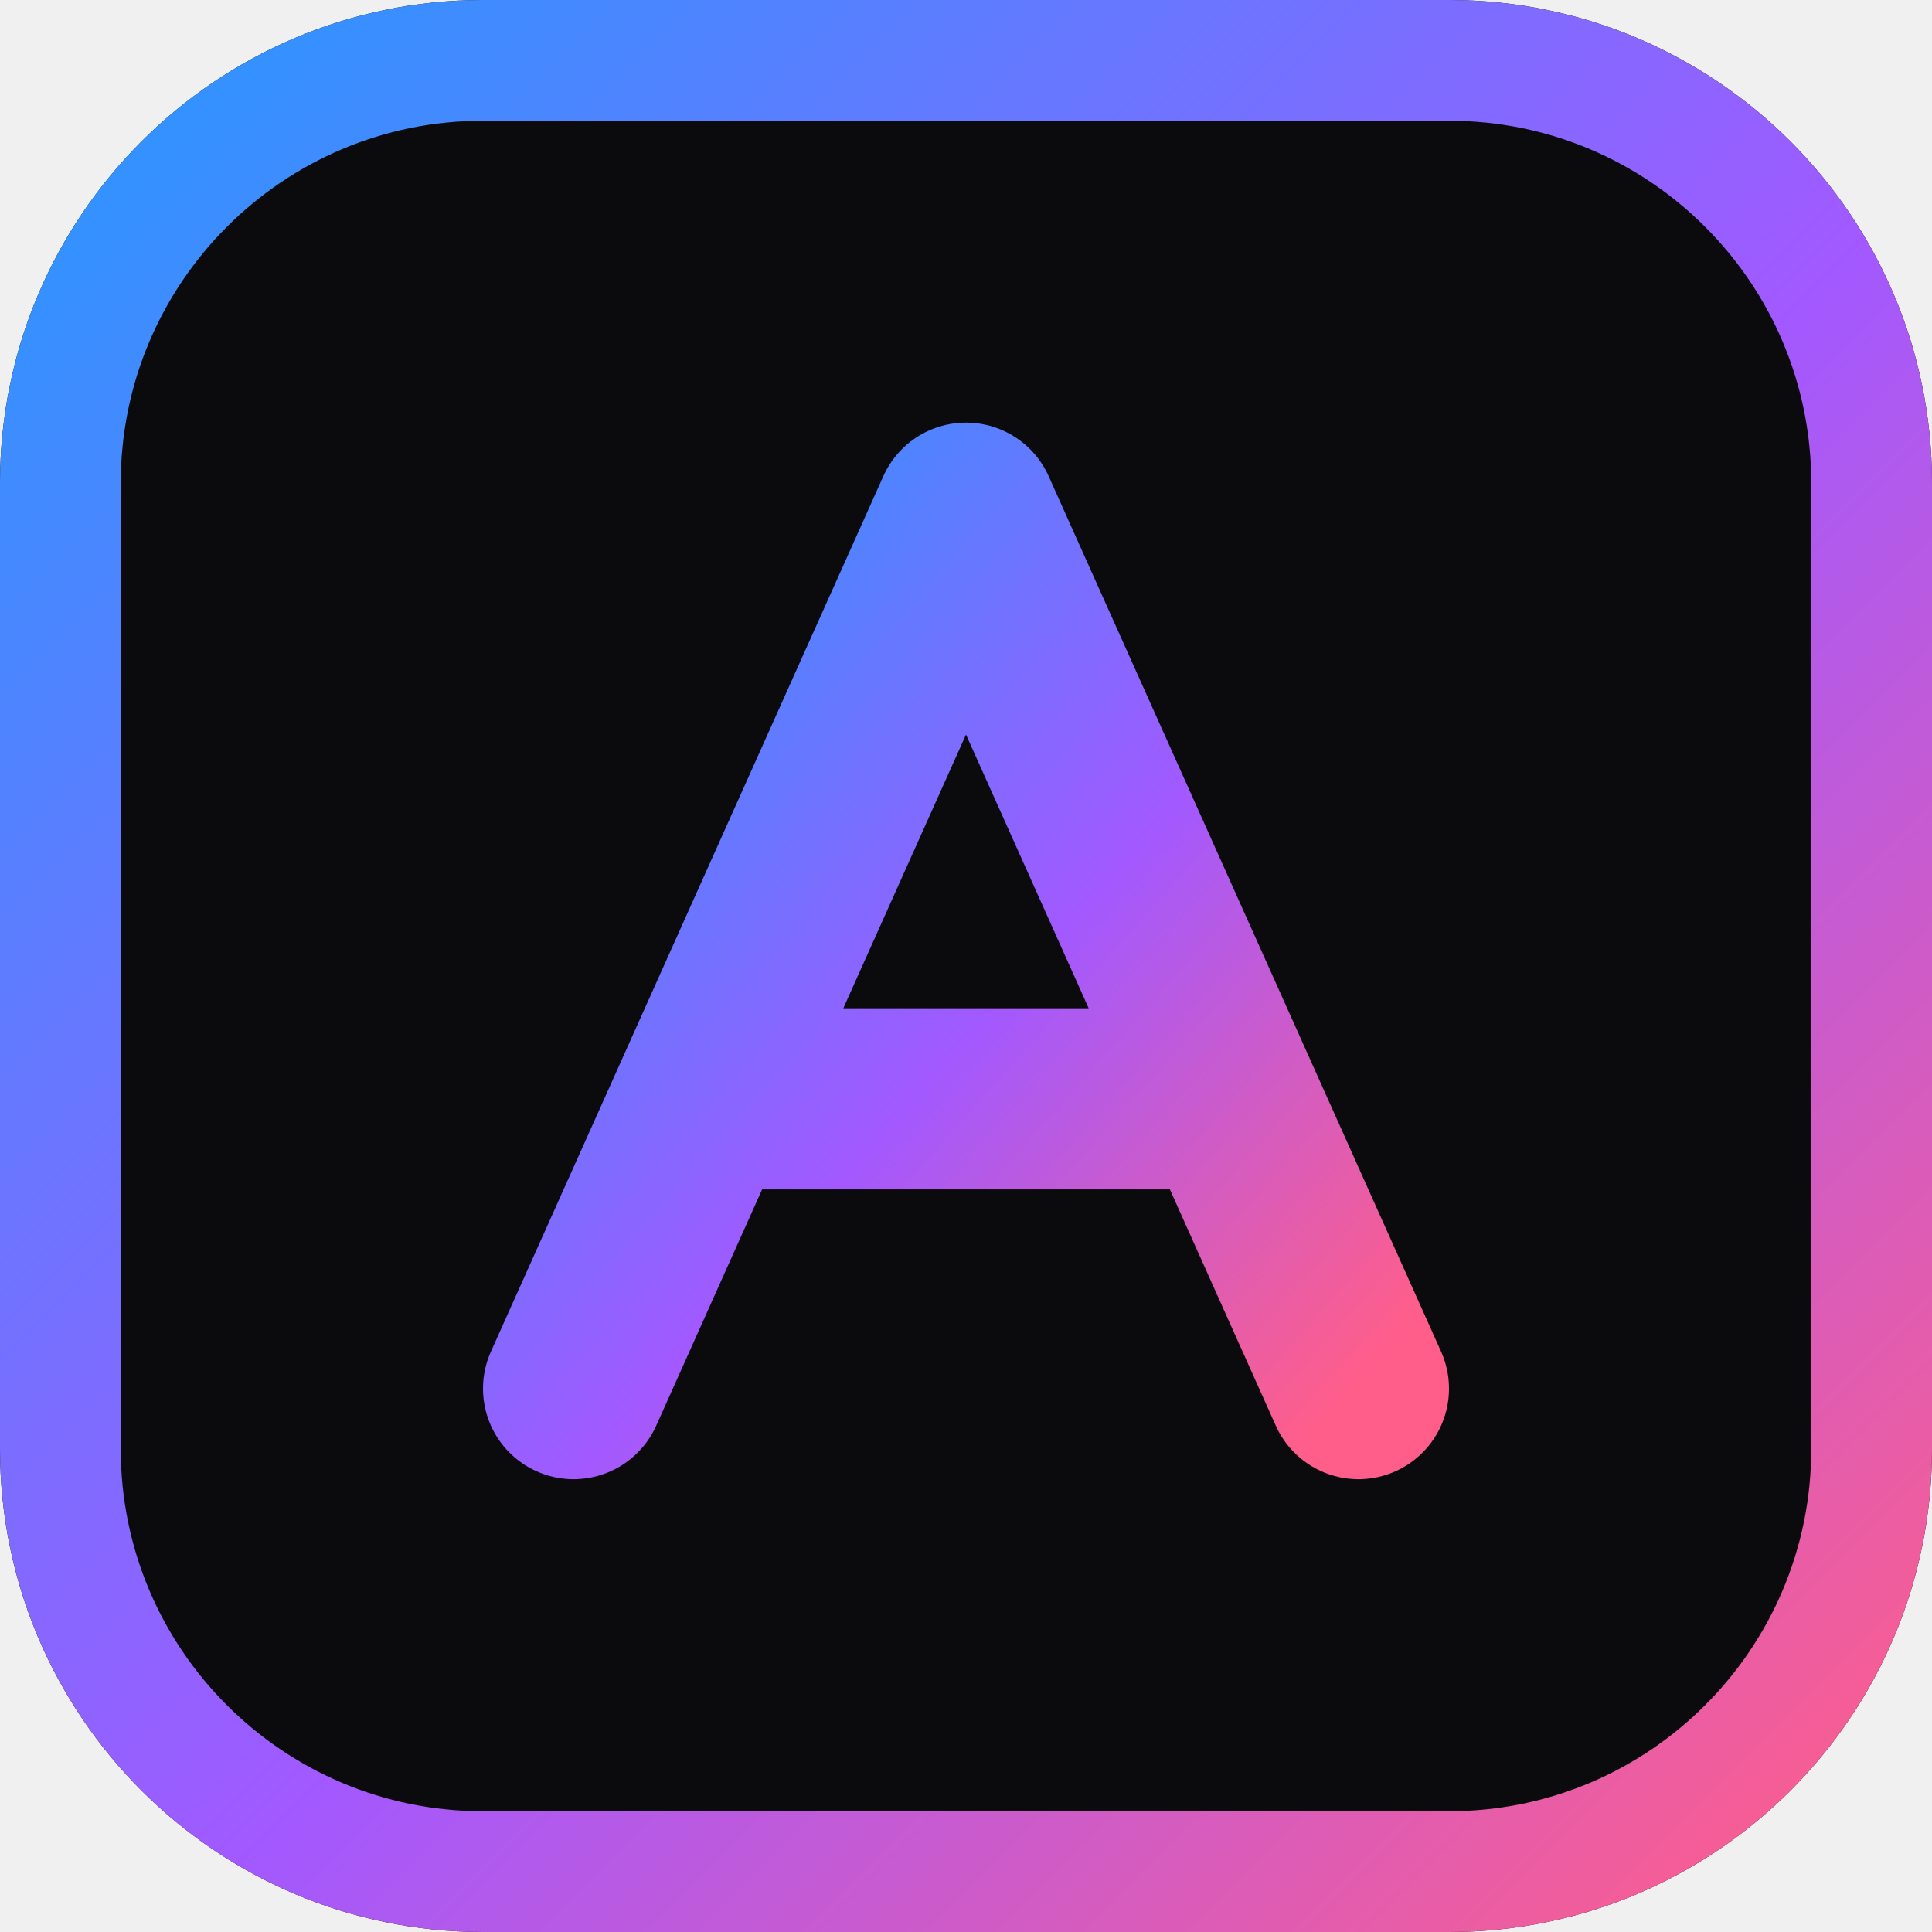
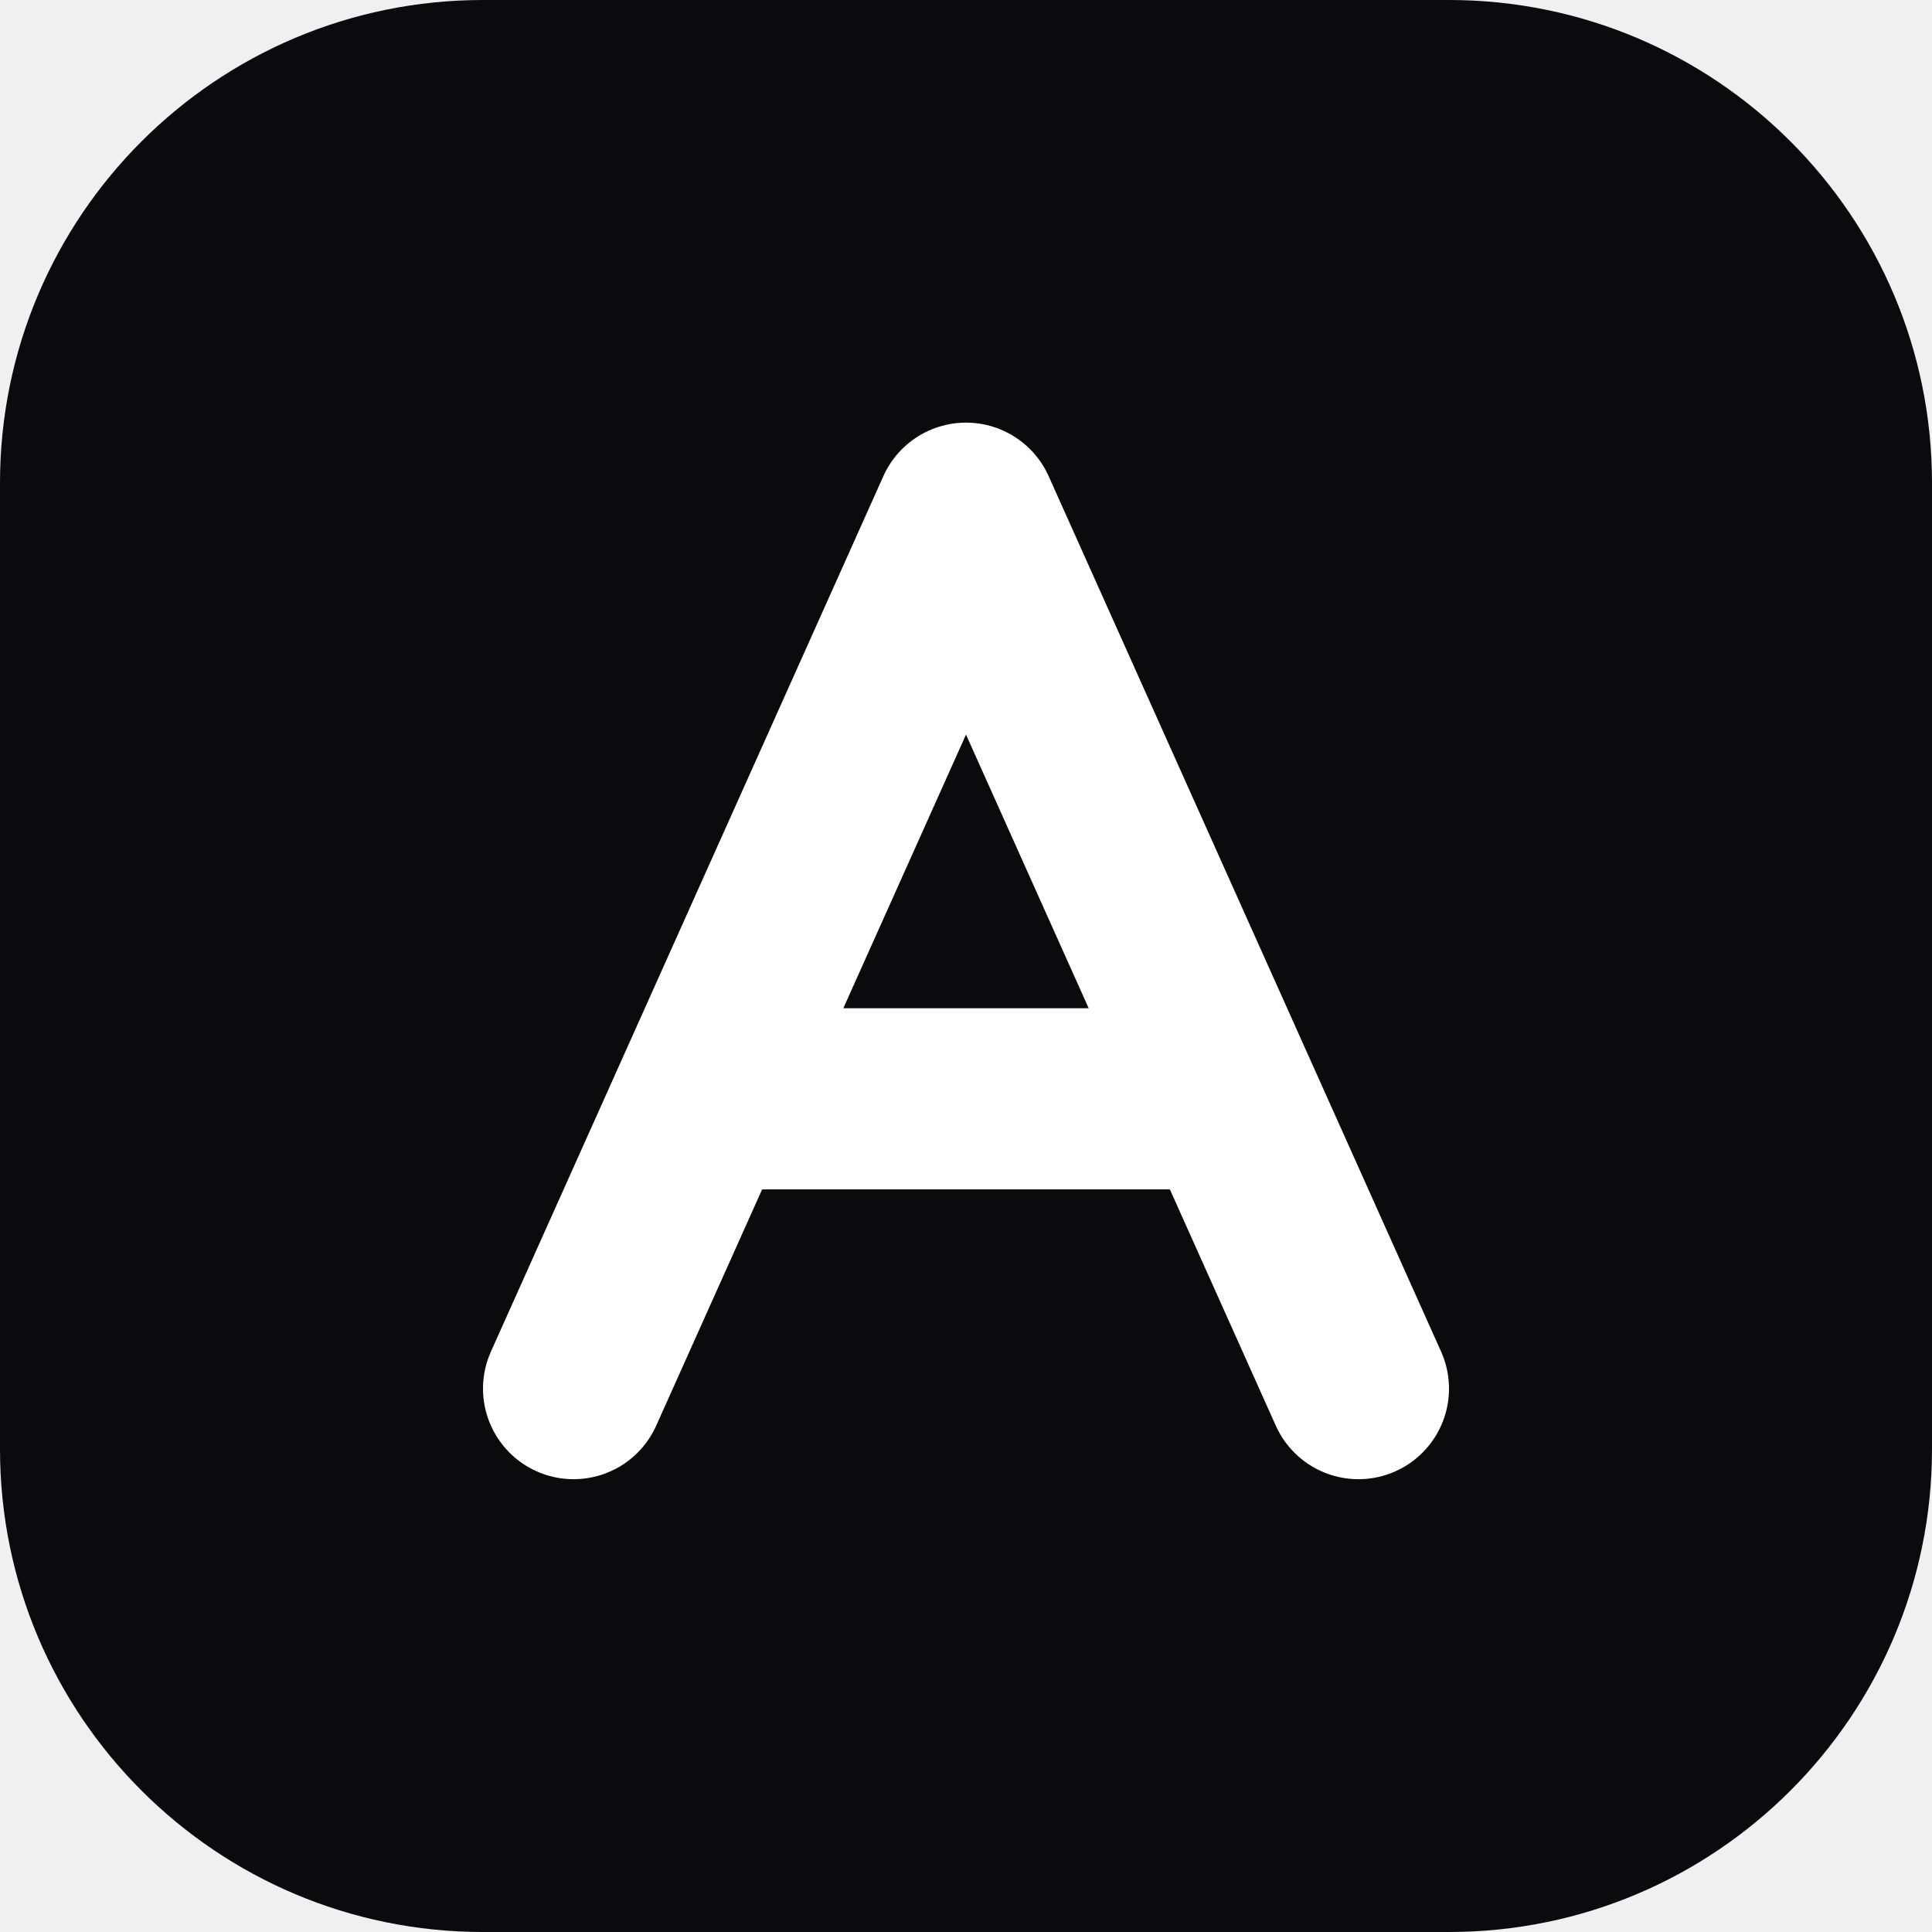
<svg xmlns="http://www.w3.org/2000/svg" viewBox="0 0 32 32">
-   <defs>
-     <linearGradient id="g" x1="0" y1="0" x2="1" y2="1">
-       <stop offset="0" stop-color="#2997ff" />
-       <stop offset=".55" stop-color="#a259ff" />
-       <stop offset="1" stop-color="#ff5e8a" />
-     </linearGradient>
-   </defs>
  <rect width="32" height="32" rx="8" fill="#0b0b0d" />
-   <rect x="1" y="1" width="30" height="30" rx="7" fill="none" stroke="url(#g)" stroke-width="2" />
-   <path d="M9.5 23 16 8.5 22.5 23M12.2 18.2h7.6" fill="none" stroke="url(#g)" stroke-width="3" stroke-linecap="round" stroke-linejoin="round" />
+   <path d="M9.5 23 16 8.5 22.5 23M12.2 18.2h7.6" fill="none" stroke="#fff" stroke-width="3" stroke-linecap="round" stroke-linejoin="round" />
</svg>
